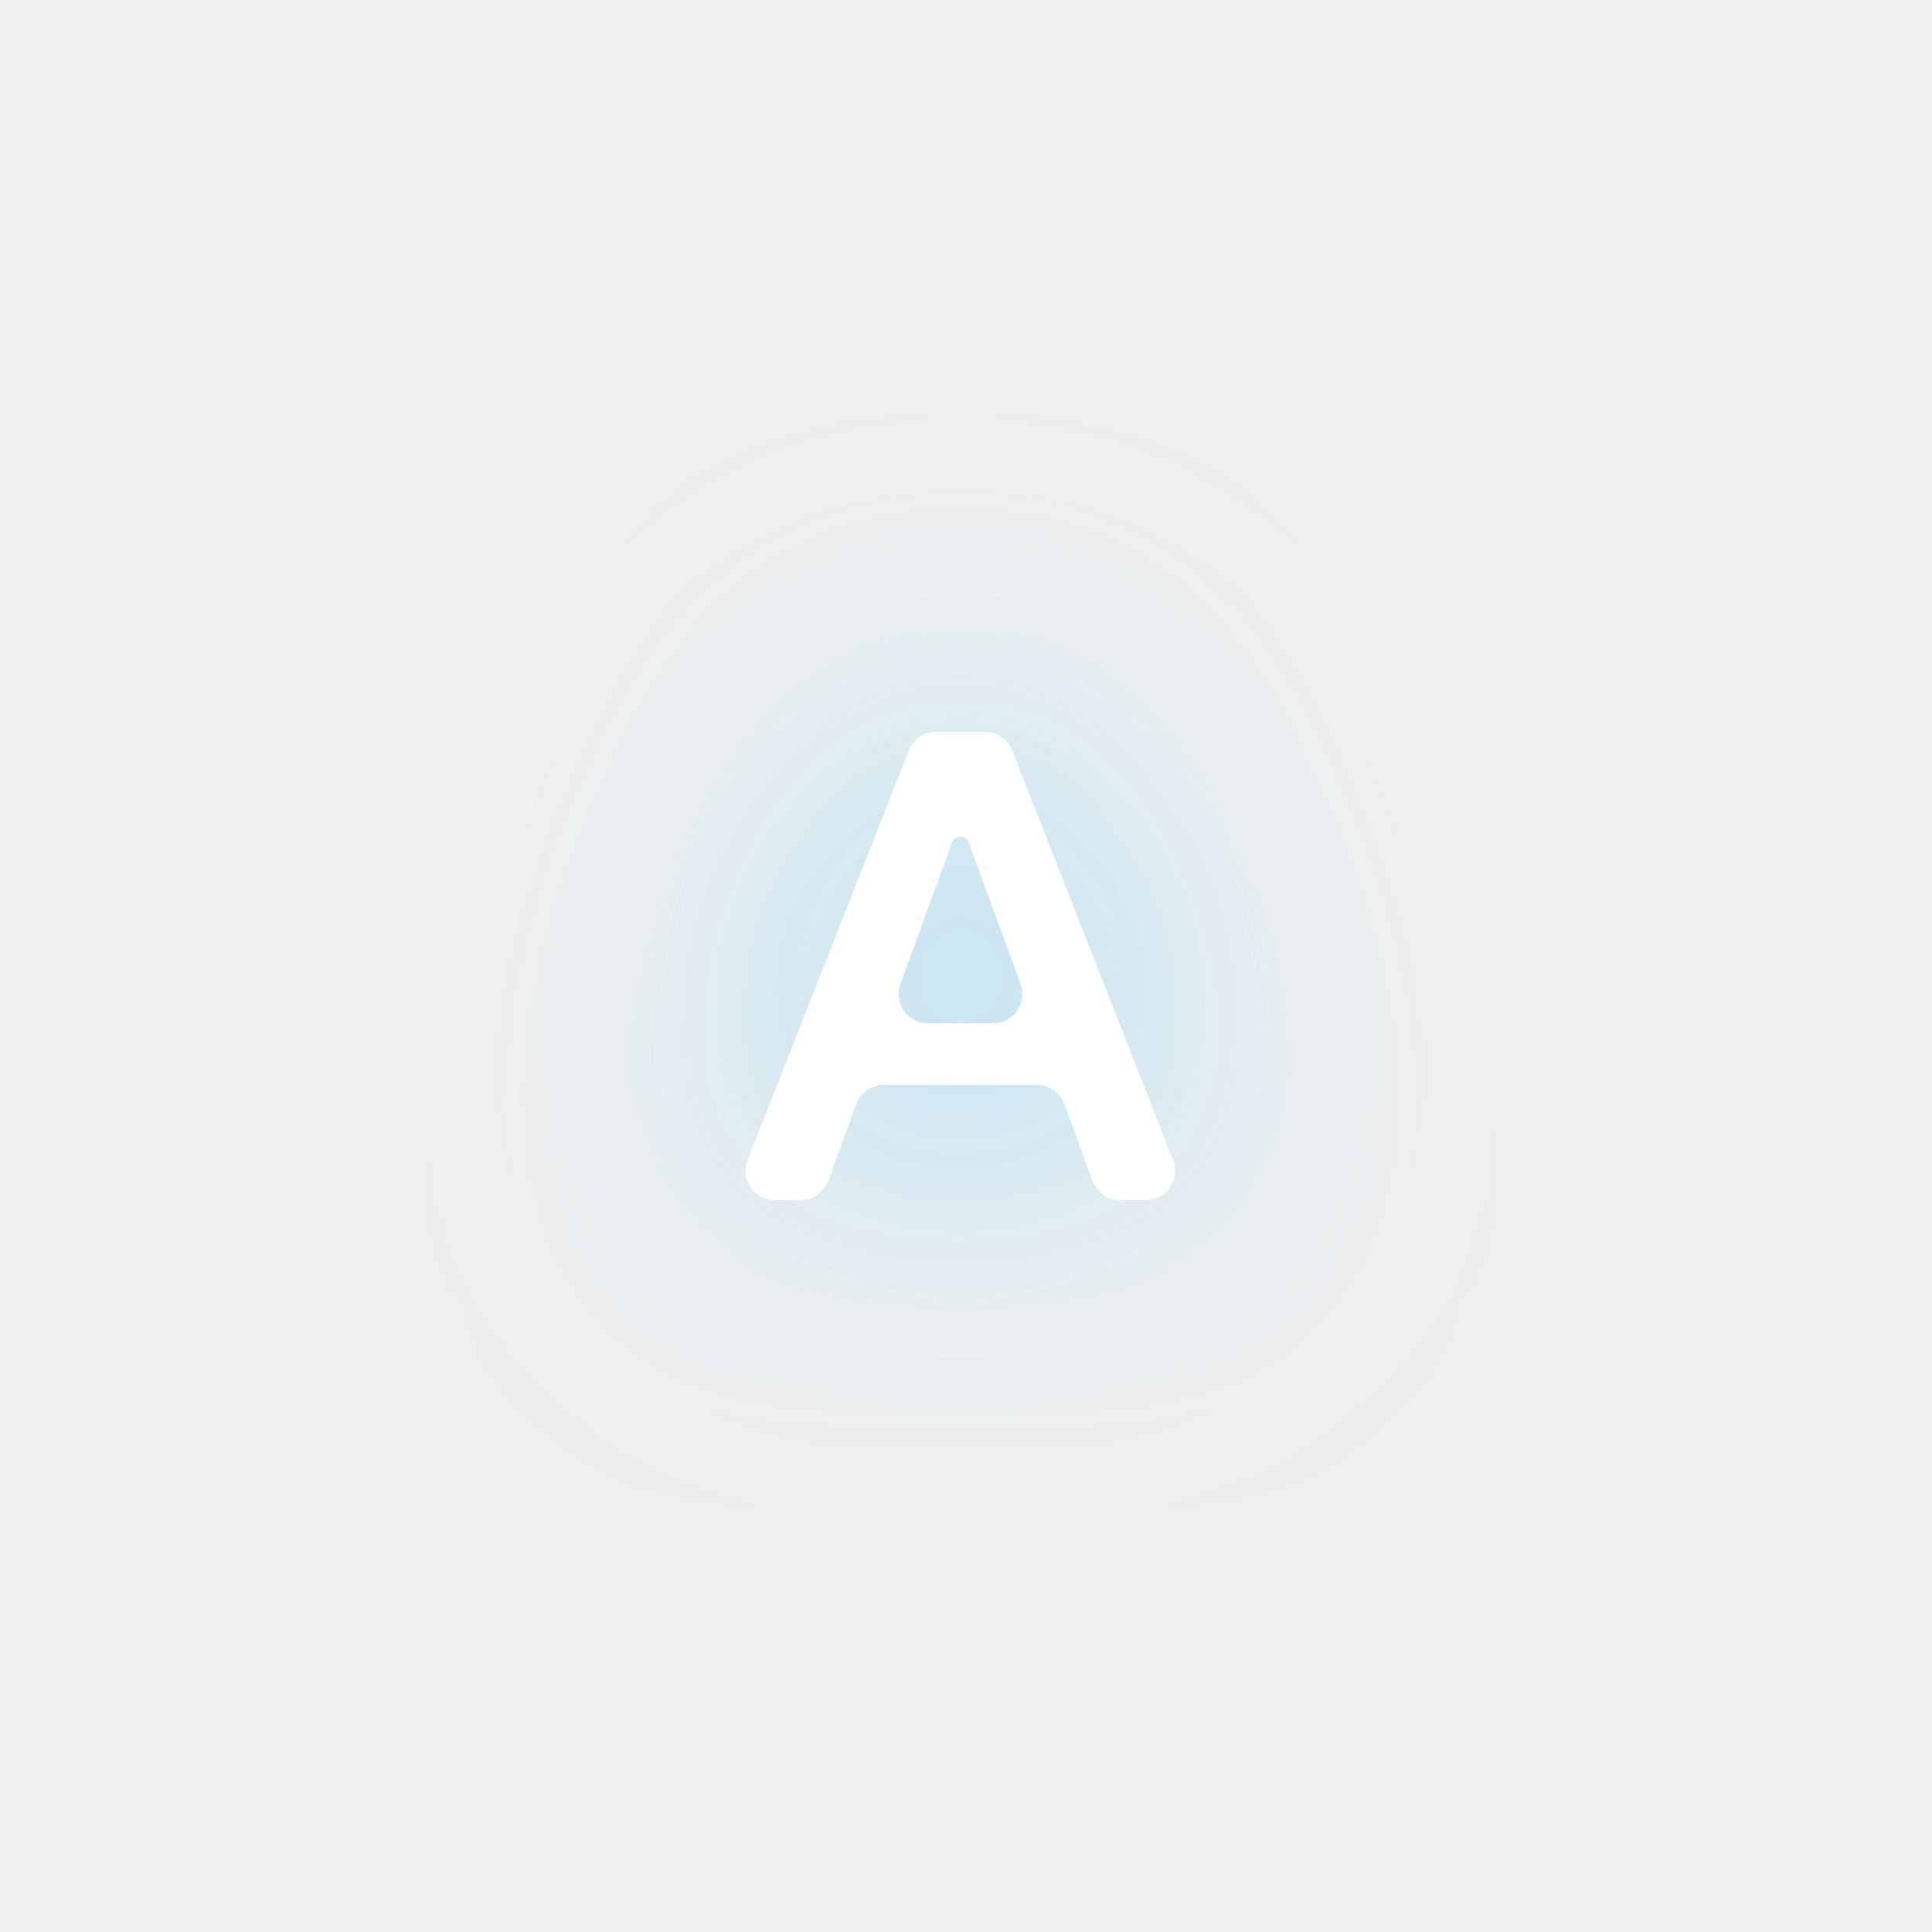
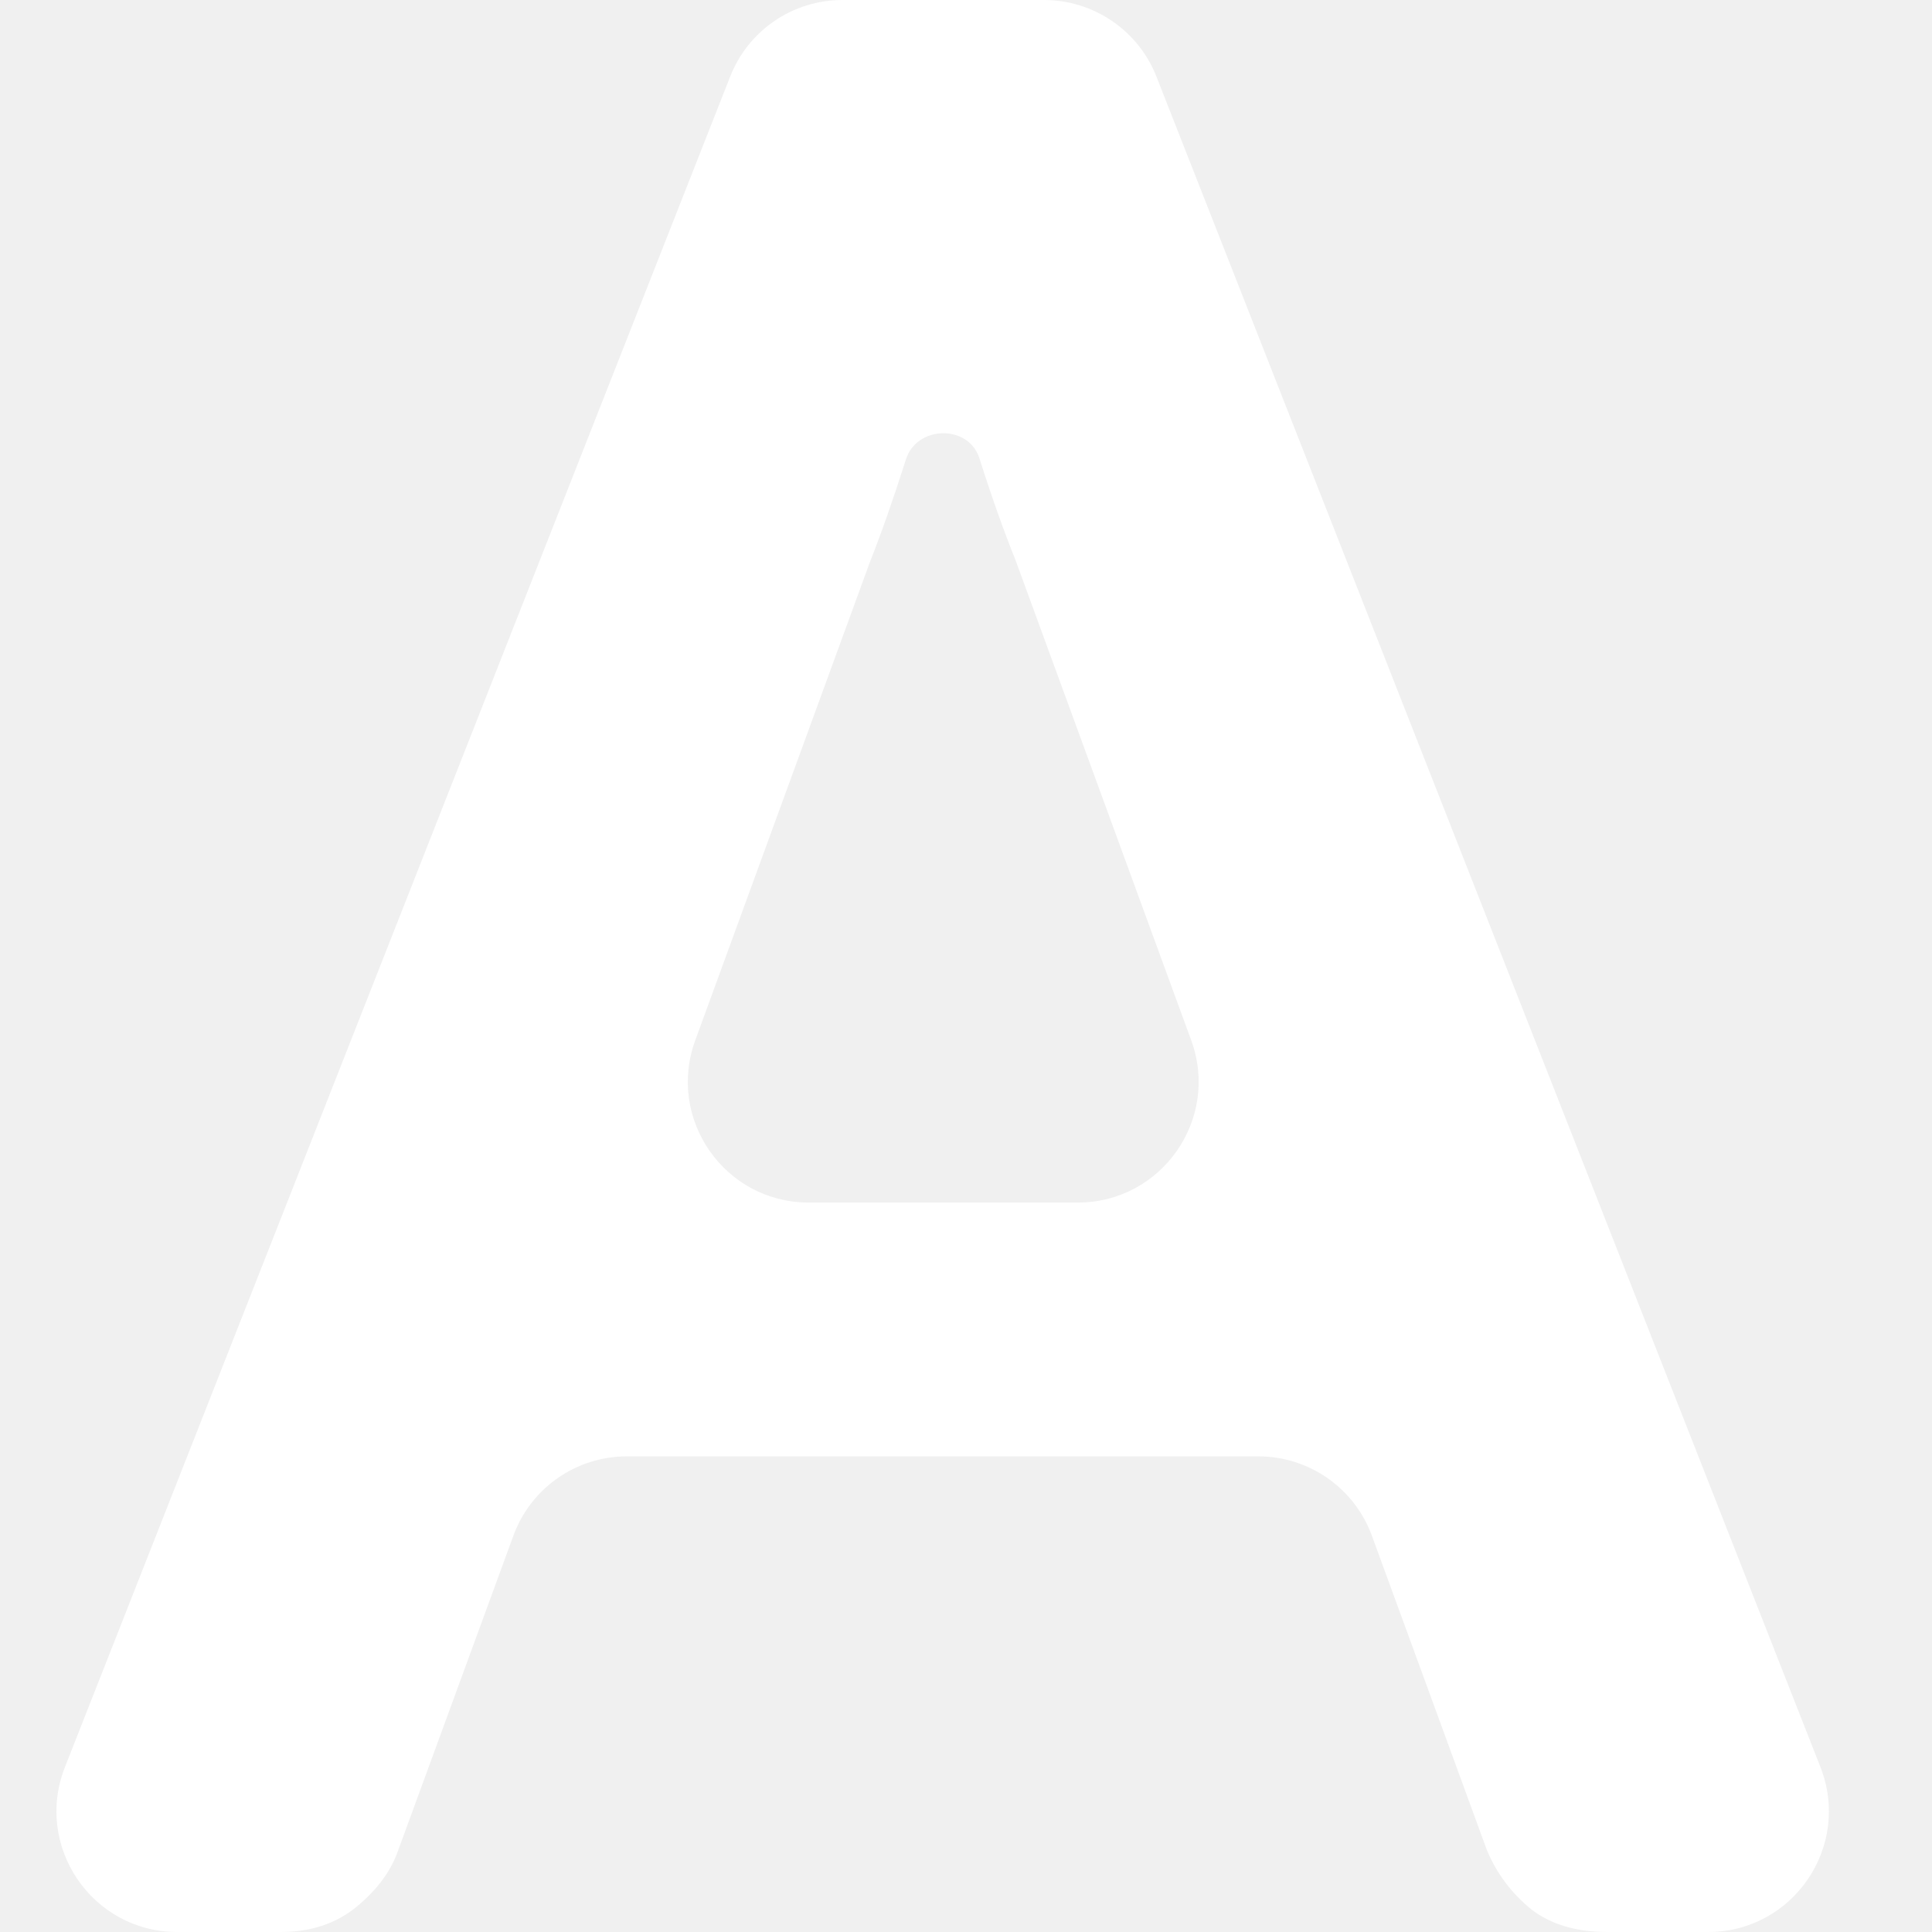
- <svg xmlns="http://www.w3.org/2000/svg" width="66" height="66" viewBox="0 0 66 66" fill="none">
-   <g filter="url(#filter0_dd)">
-     <path d="M33.926 34.959C34.621 34.959 35.104 34.267 34.865 33.615L33.409 29.636C33.313 29.4 33.214 29.12 33.111 28.795C33.02 28.512 32.59 28.522 32.502 28.806C32.399 29.131 32.299 29.415 32.203 29.658L30.758 33.615C30.519 34.268 31.002 34.959 31.697 34.959H33.926ZM40.076 39.634C40.334 40.29 39.85 41 39.145 41H38.311C38.053 41 37.843 40.937 37.681 40.812C37.518 40.679 37.397 40.517 37.315 40.325L36.361 37.717C36.216 37.323 35.841 37.061 35.422 37.061H30.191C29.771 37.061 29.396 37.323 29.252 37.717L28.297 40.325C28.238 40.495 28.124 40.65 27.954 40.79C27.785 40.93 27.575 41 27.324 41H26.468C25.763 41 25.279 40.29 25.538 39.634L31.047 25.634C31.197 25.251 31.566 25 31.977 25H33.646C34.057 25 34.427 25.252 34.577 25.634L40.076 39.634Z" fill="white" />
-   </g>
-   <defs>
-     <filter id="filter0_dd" x="0.467" y="0" width="64.679" height="66" filterUnits="userSpaceOnUse" color-interpolation-filters="sRGB">
-       <feFlood flood-opacity="0" result="BackgroundImageFix" />
-       <feColorMatrix in="SourceAlpha" type="matrix" values="0 0 0 0 0 0 0 0 0 0 0 0 0 0 0 0 0 0 127 0" />
-       <feOffset />
-       <feGaussianBlur stdDeviation="12.5" />
-       <feColorMatrix type="matrix" values="0 0 0 0 0.149 0 0 0 0 0.671 0 0 0 0 0.969 0 0 0 0.2 0" />
-       <feBlend mode="normal" in2="BackgroundImageFix" result="effect1_dropShadow" />
-       <feColorMatrix in="SourceAlpha" type="matrix" values="0 0 0 0 0 0 0 0 0 0 0 0 0 0 0 0 0 0 127 0" />
-       <feOffset />
-       <feGaussianBlur stdDeviation="5" />
-       <feColorMatrix type="matrix" values="0 0 0 0 0.388 0 0 0 0 0.812 0 0 0 0 1 0 0 0 0.5 0" />
-       <feBlend mode="normal" in2="effect1_dropShadow" result="effect2_dropShadow" />
-       <feBlend mode="normal" in="SourceGraphic" in2="effect2_dropShadow" result="shape" />
-     </filter>
-   </defs>
+ <svg xmlns="http://www.w3.org/2000/svg" width="16" height="16" viewBox="0 0 16 16" fill="none">
+   <path d="M8.926 9.959C9.621 9.959 10.104 9.267 9.865 8.615L8.409 4.636C8.314 4.4 8.214 4.12 8.111 3.795C8.02 3.512 7.591 3.522 7.502 3.806C7.399 4.131 7.299 4.415 7.203 4.658L5.758 8.615C5.519 9.268 6.002 9.959 6.697 9.959H8.926ZM15.076 14.634C15.334 15.29 14.85 16 14.146 16H13.311C13.053 16 12.843 15.937 12.681 15.812C12.518 15.679 12.396 15.517 12.315 15.325L11.361 12.717C11.216 12.323 10.841 12.061 10.421 12.061H5.191C4.771 12.061 4.396 12.323 4.252 12.717L3.297 15.325C3.238 15.495 3.124 15.65 2.954 15.79C2.785 15.93 2.574 16 2.324 16H1.468C0.763 16 0.279 15.29 0.538 14.634L6.047 0.634C6.197 0.251 6.566 0 6.977 0H8.646C9.057 0 9.427 0.252 9.577 0.634L15.076 14.634Z" fill="white" />
</svg>
